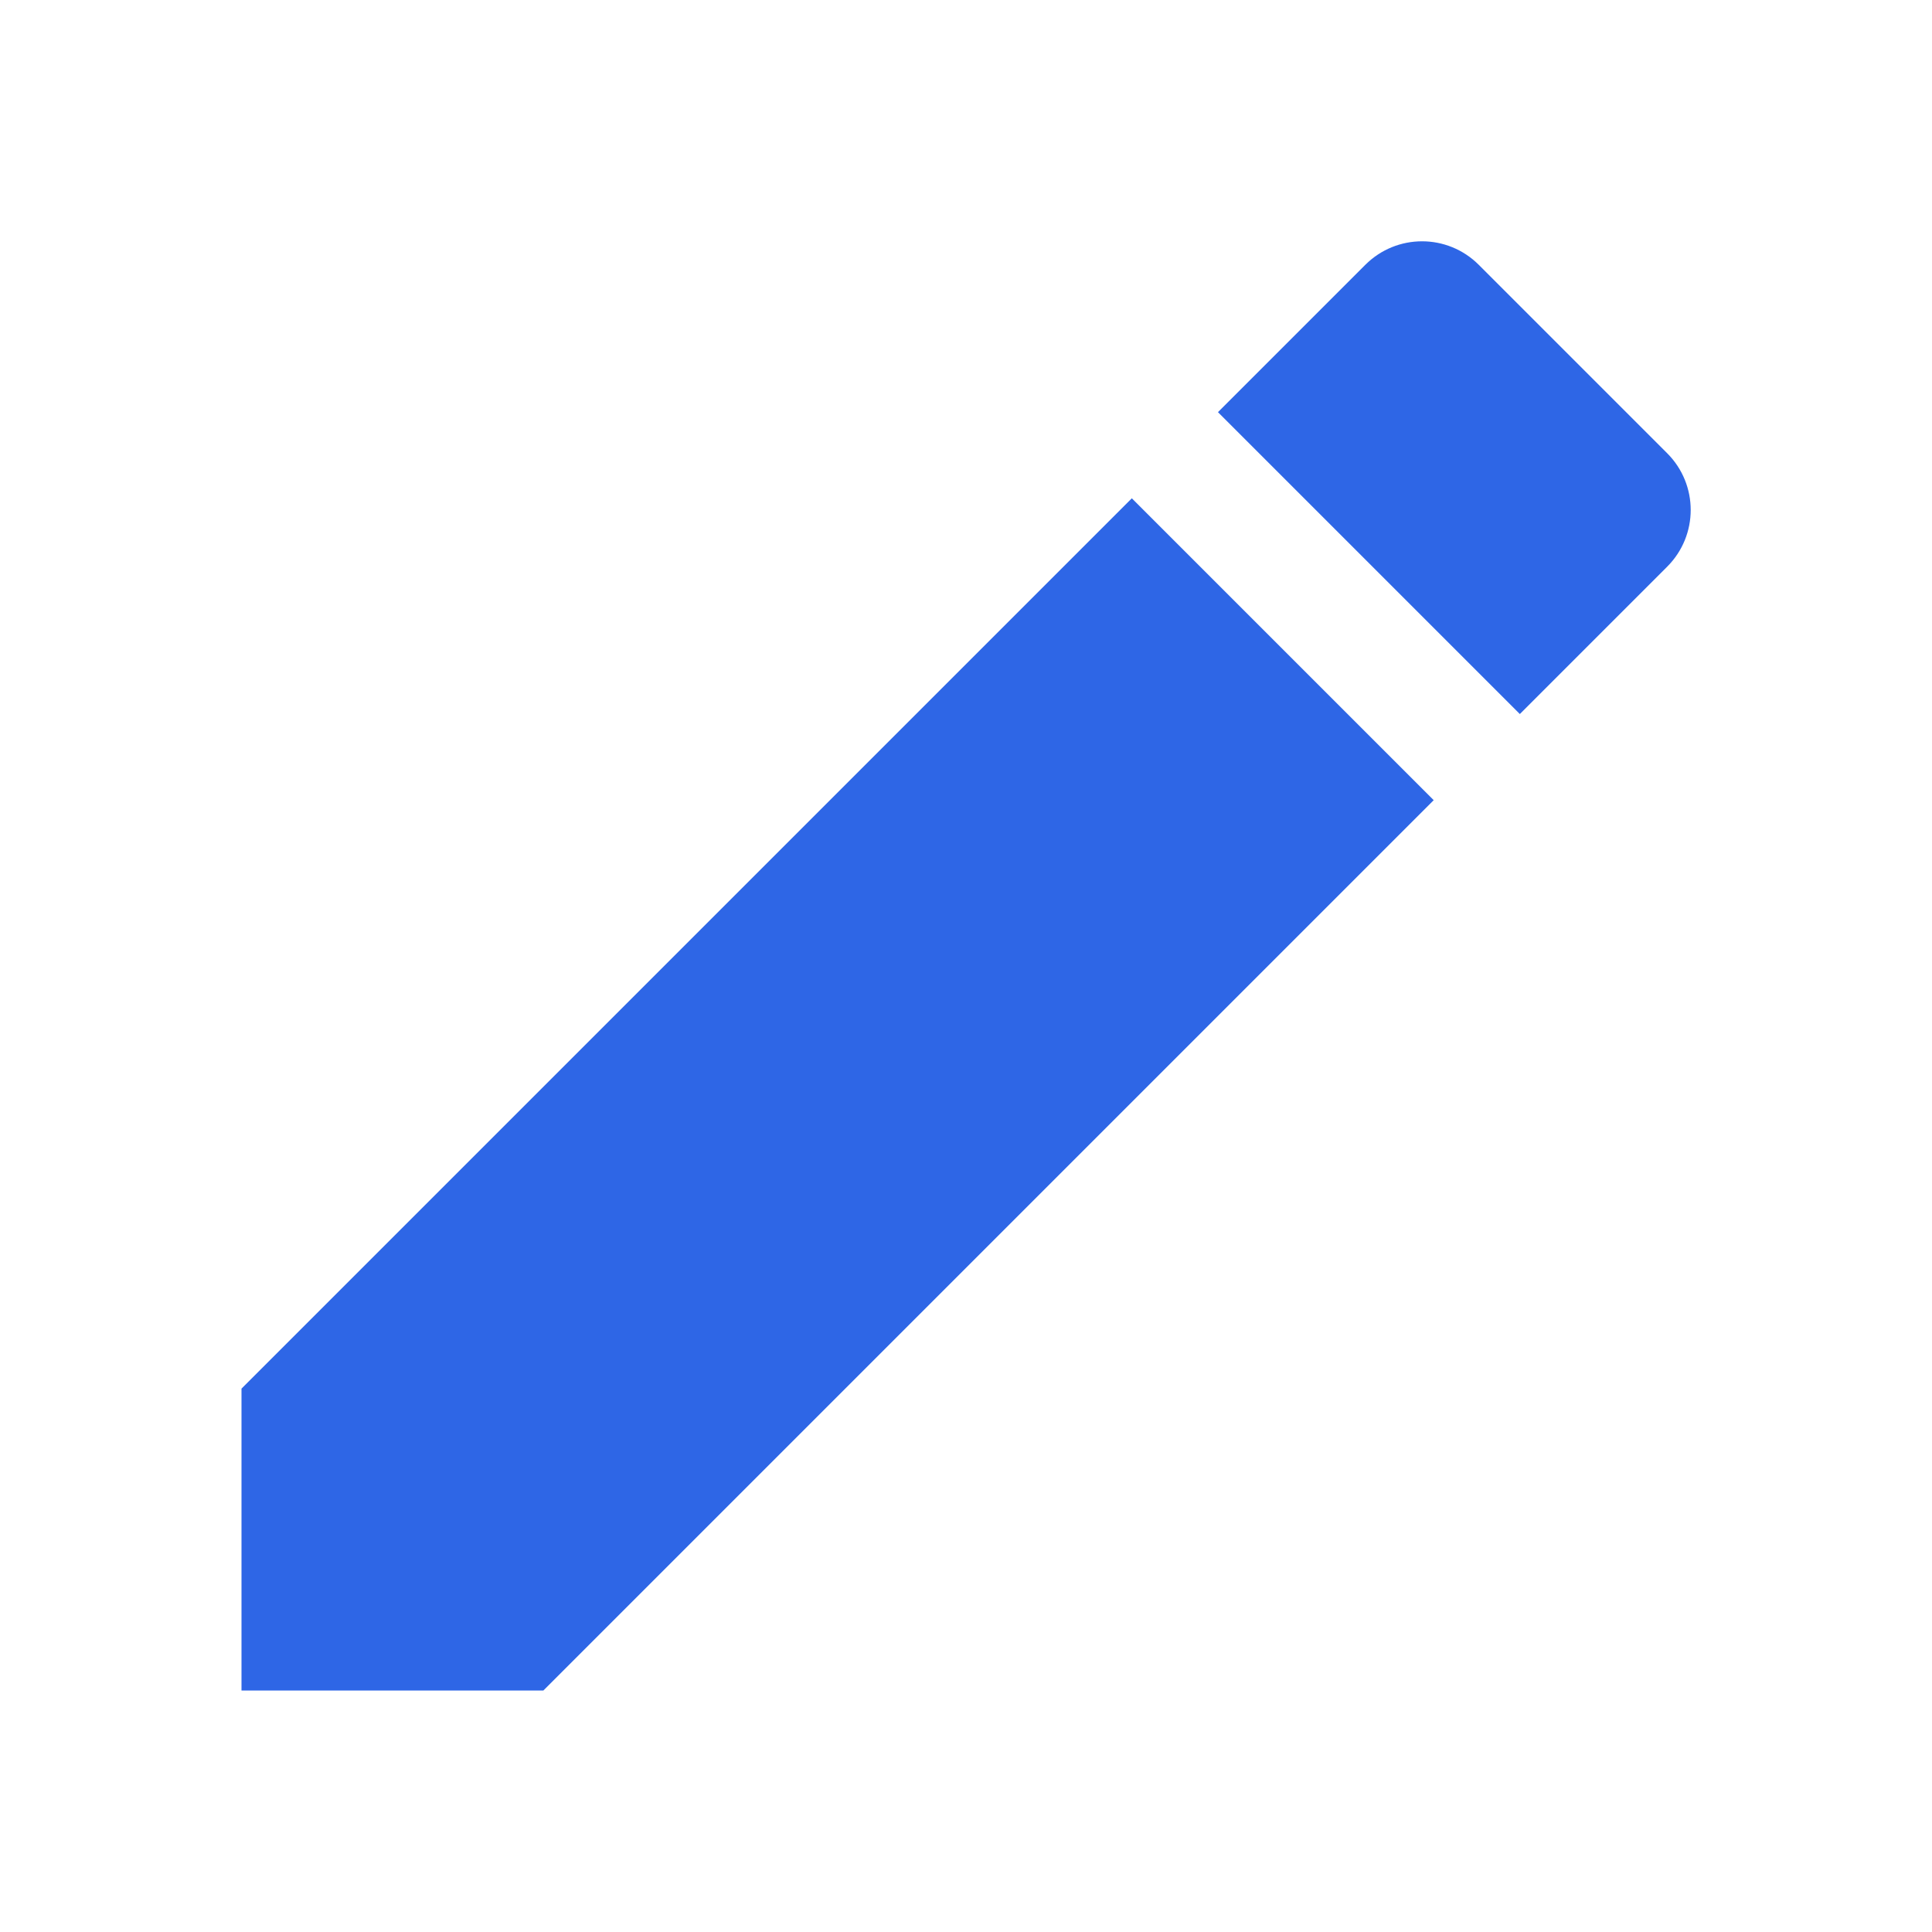
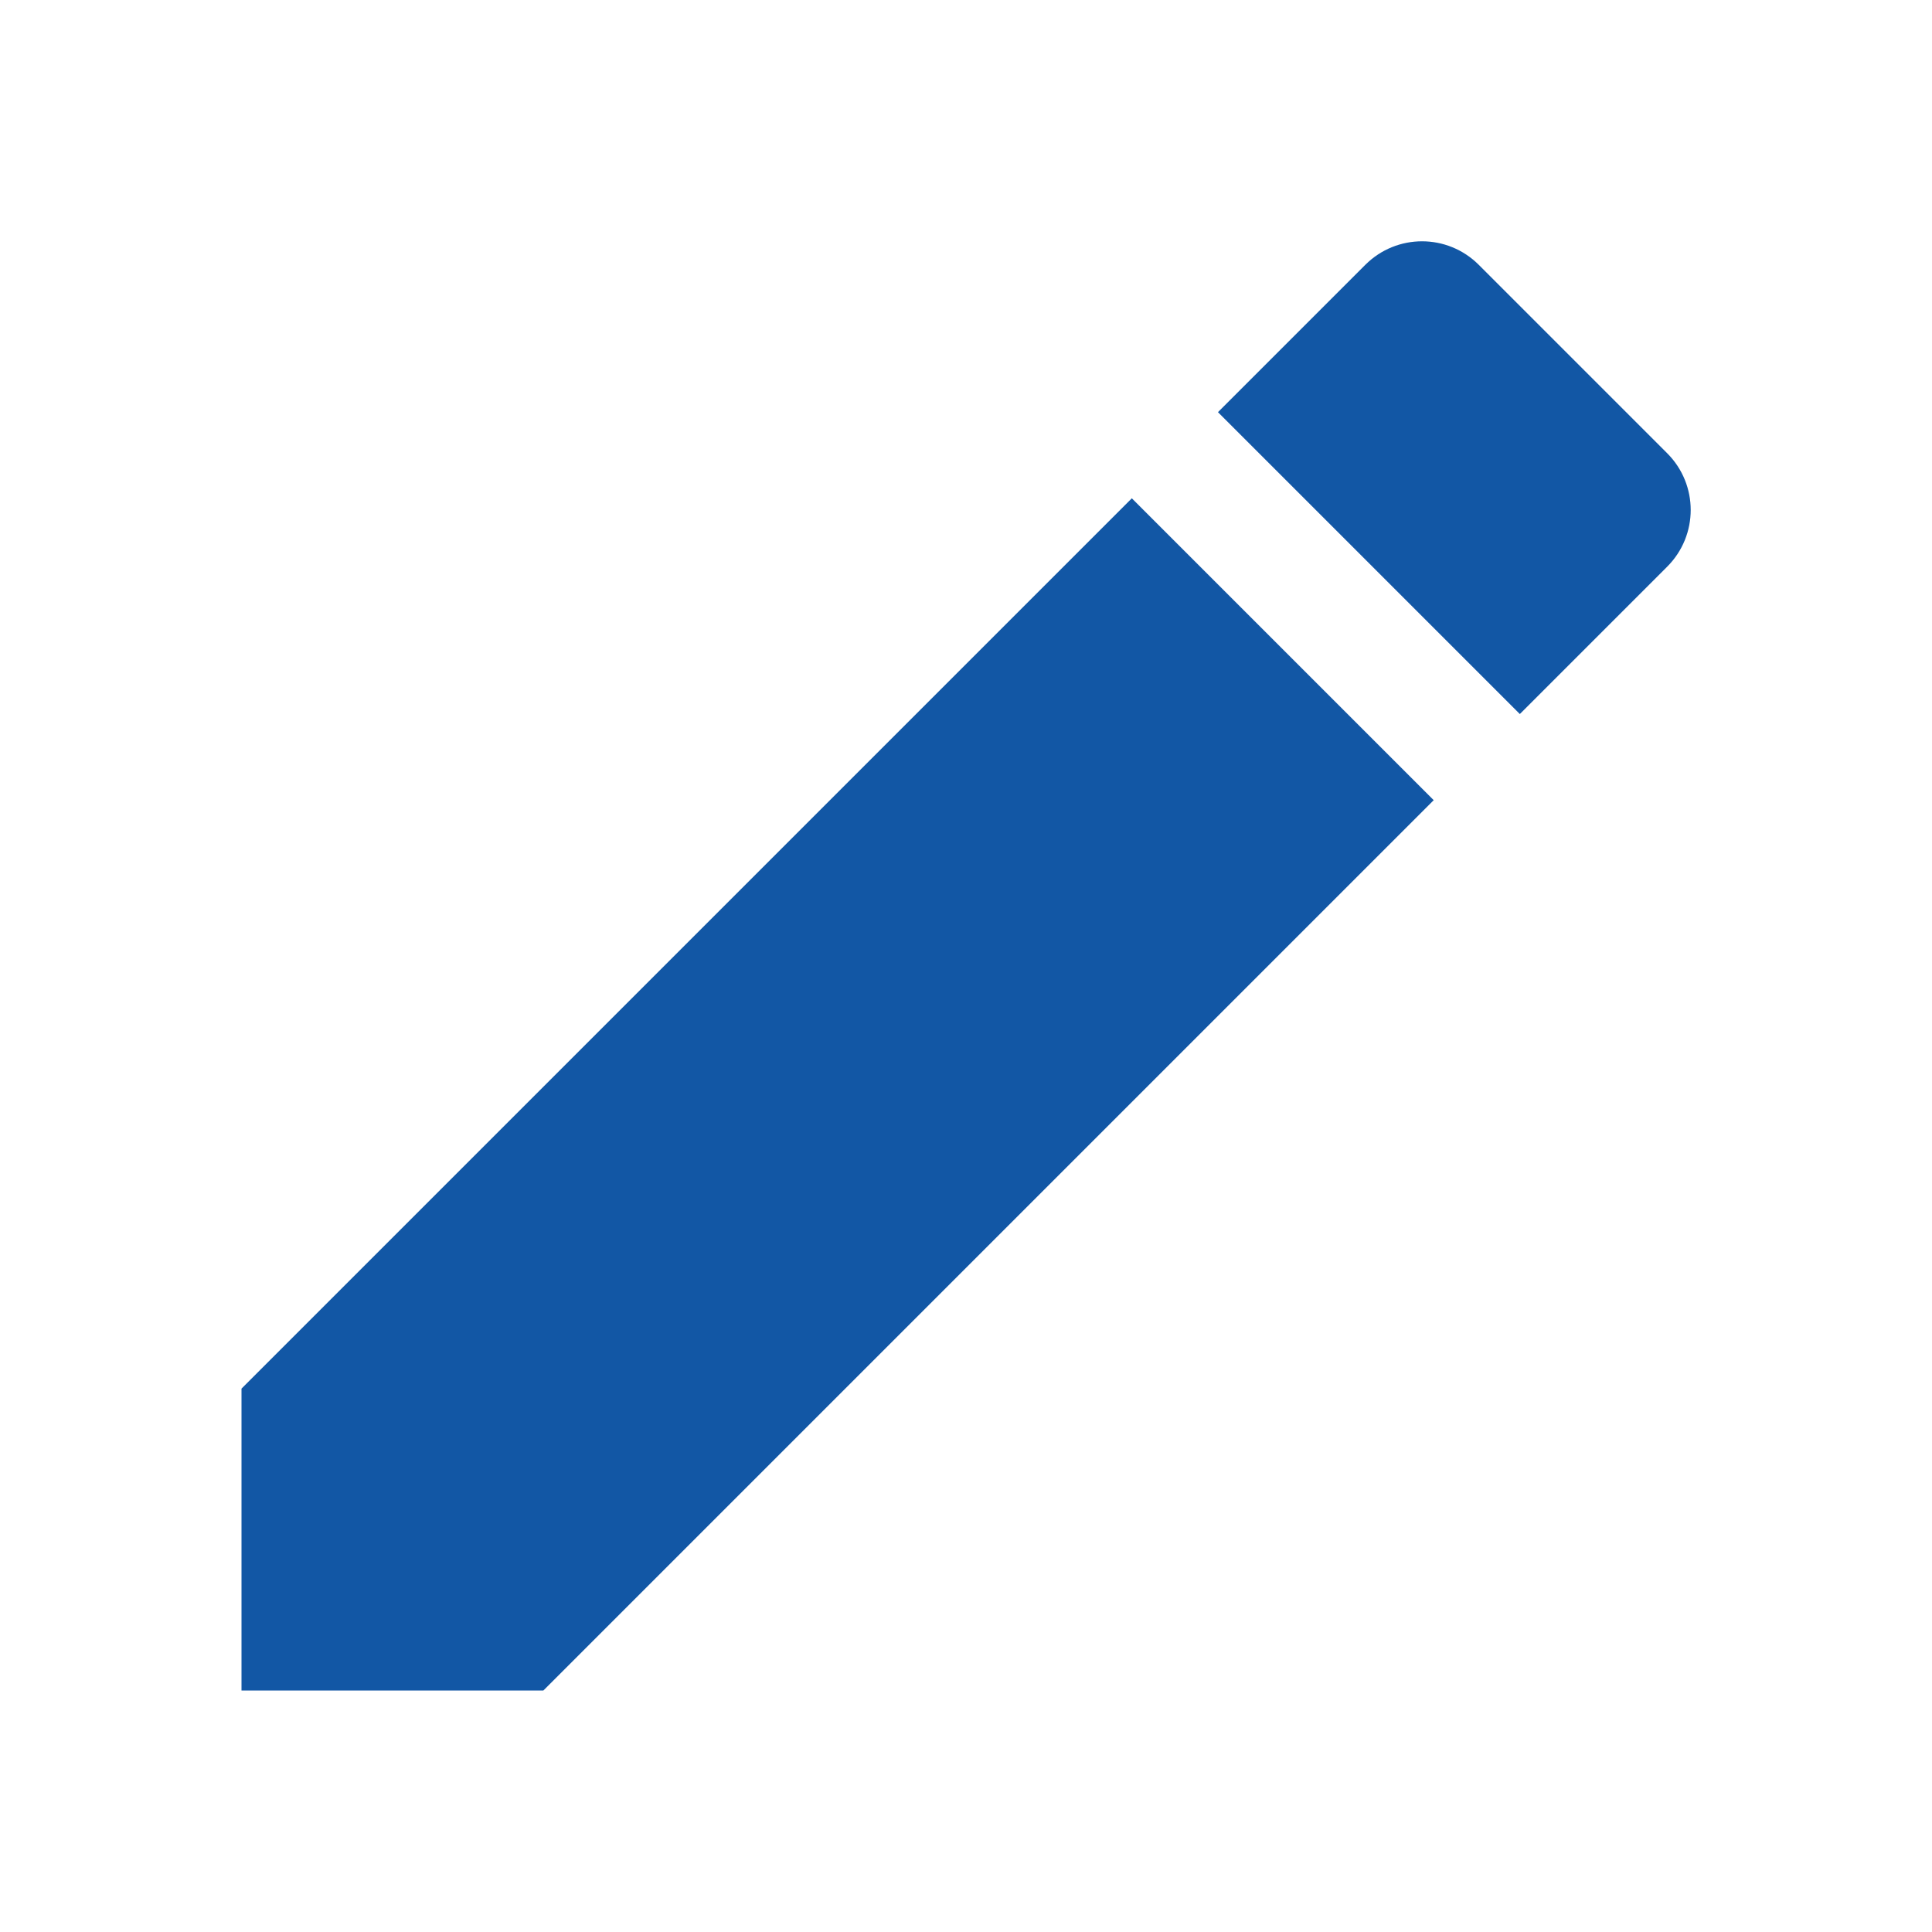
<svg xmlns="http://www.w3.org/2000/svg" width="24" height="24" viewBox="0 0 24 24" fill="none">
-   <path d="M3 17.25V21H6.75L17.81 9.94L14.06 6.19L3 17.25ZM20.71 7.04C21.1 6.65 21.1 6.02 20.71 5.63L18.37 3.29C17.98 2.9 17.35 2.9 16.96 3.29L15.13 5.12L18.88 8.87L20.71 7.04V7.04Z" fill="#2E66E6" />
+   <path d="M3 17.25V21H6.75L17.81 9.94L14.06 6.19L3 17.25ZM20.71 7.04C21.1 6.65 21.1 6.02 20.71 5.63L18.37 3.29C17.98 2.9 17.35 2.9 16.96 3.29L15.13 5.12L18.88 8.87L20.71 7.04V7.04Z" fill="#1257a5" />
</svg>
